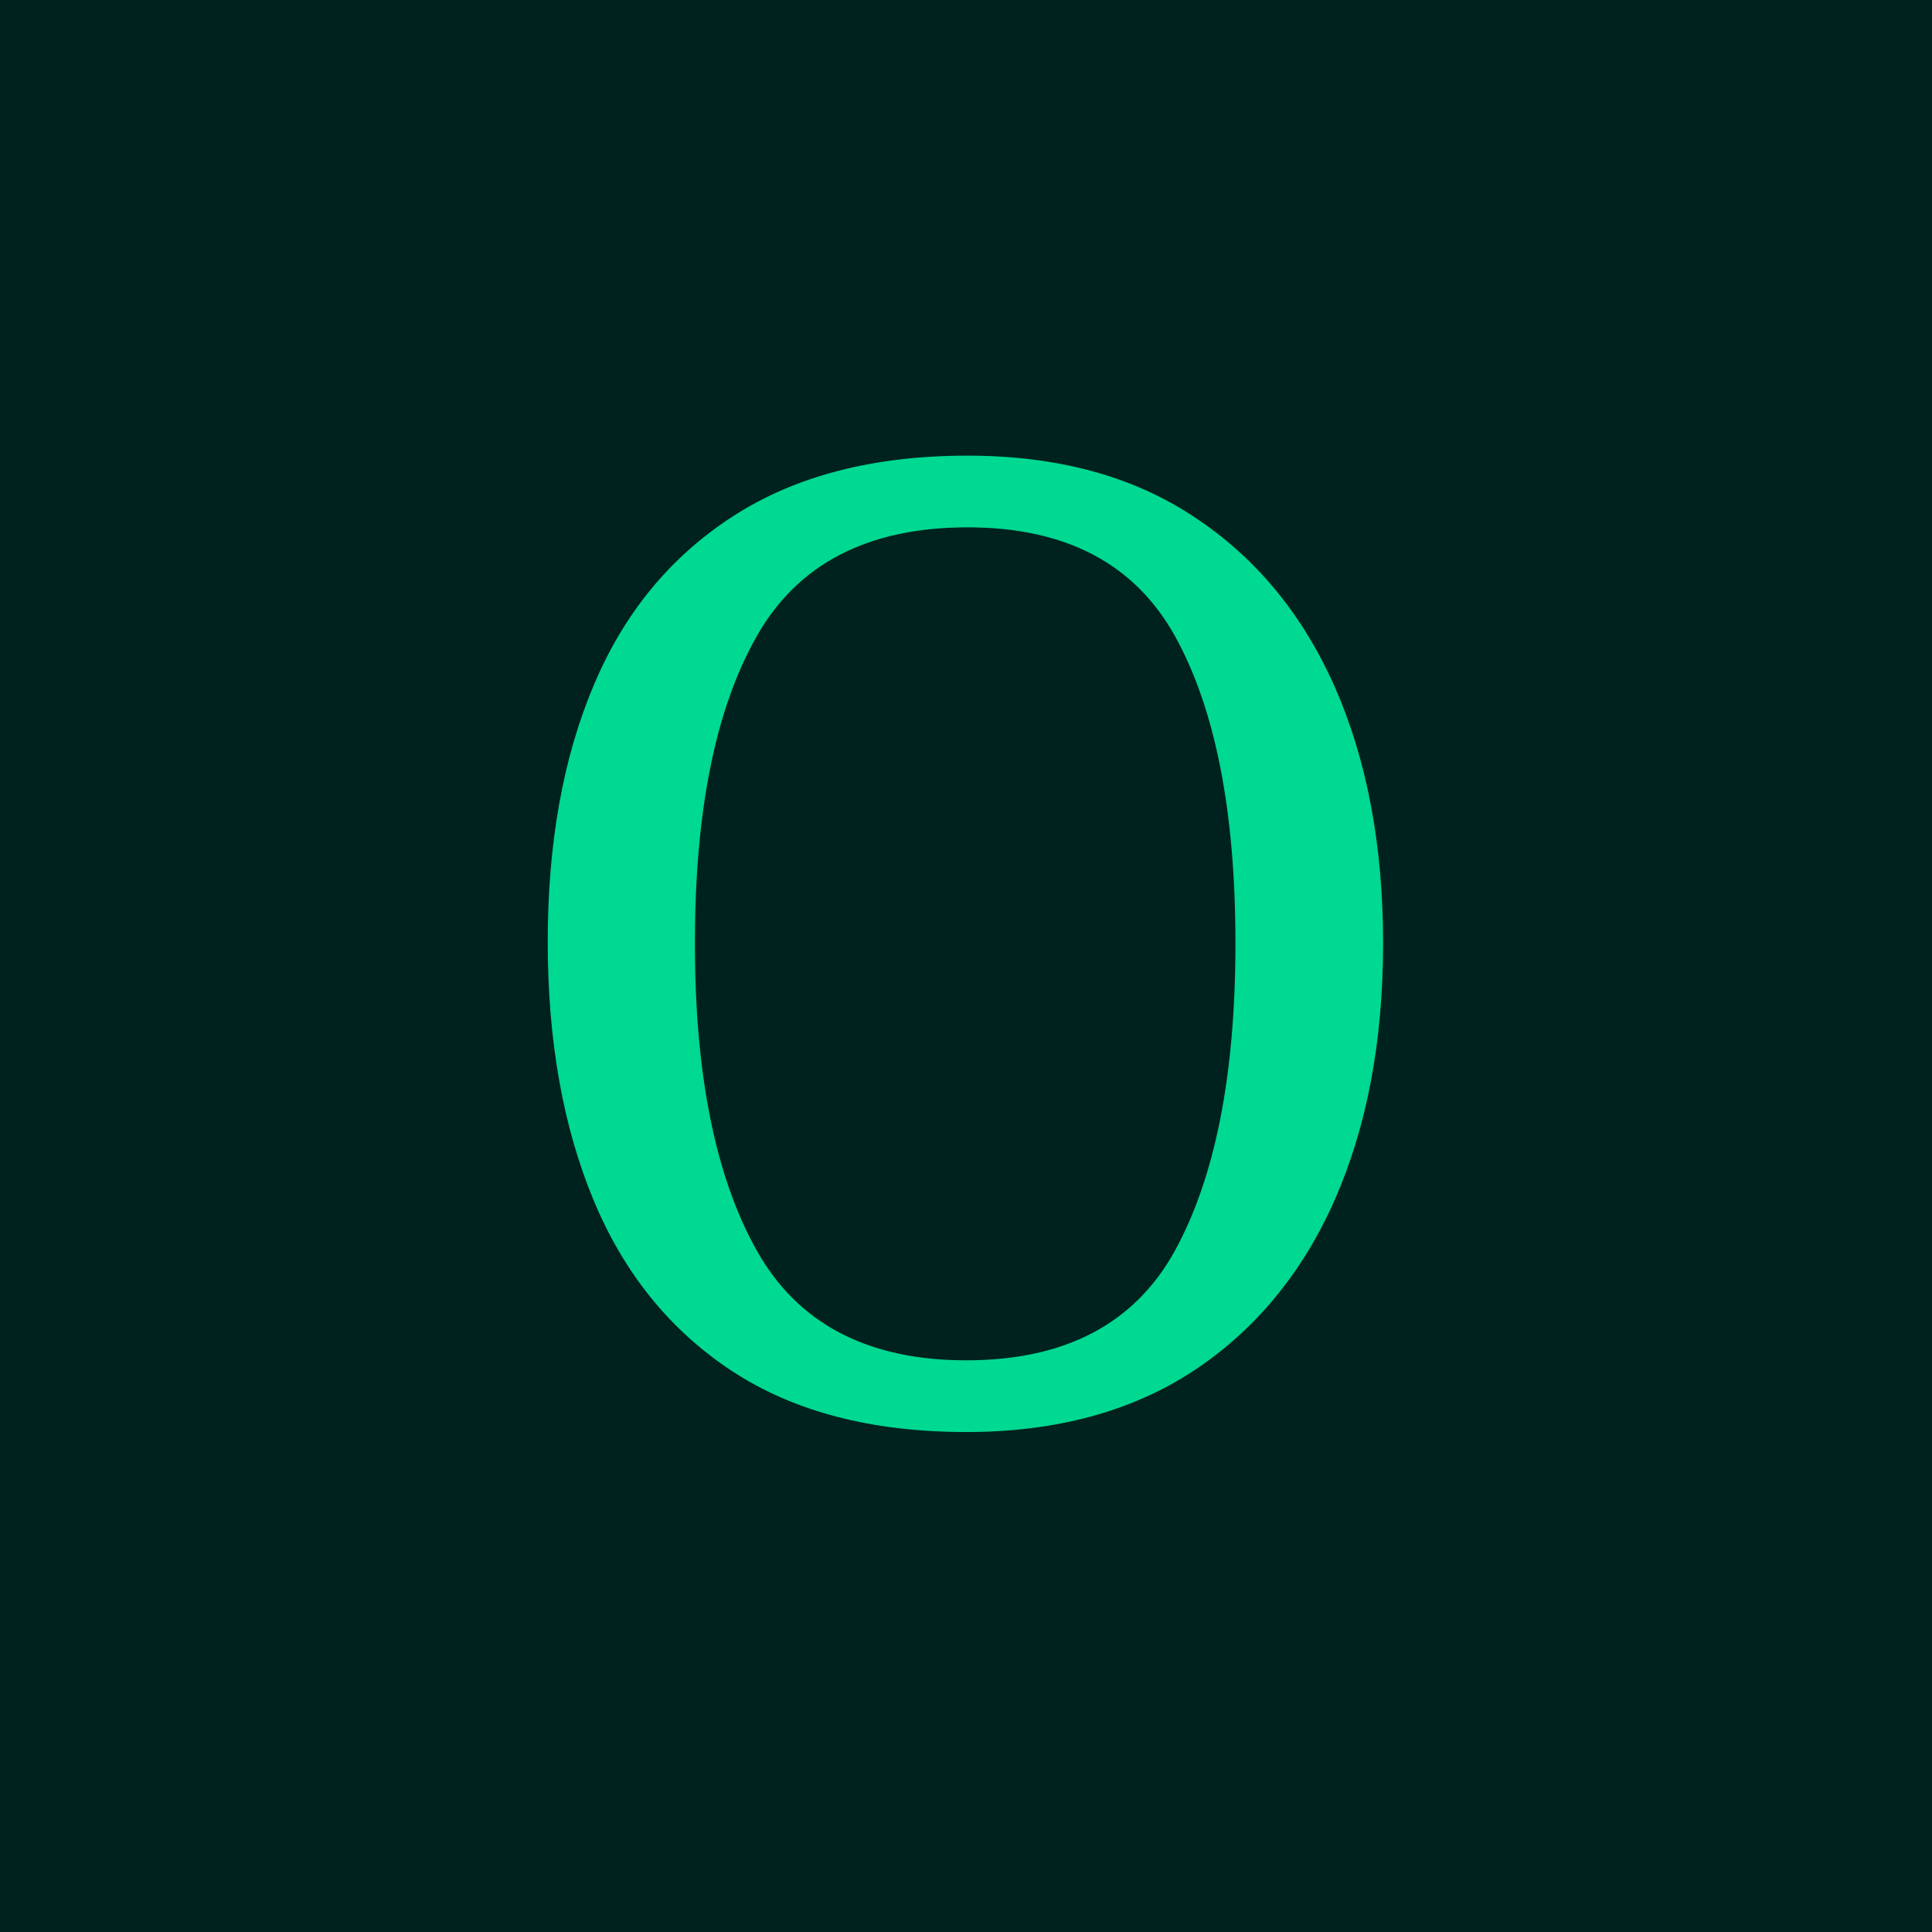
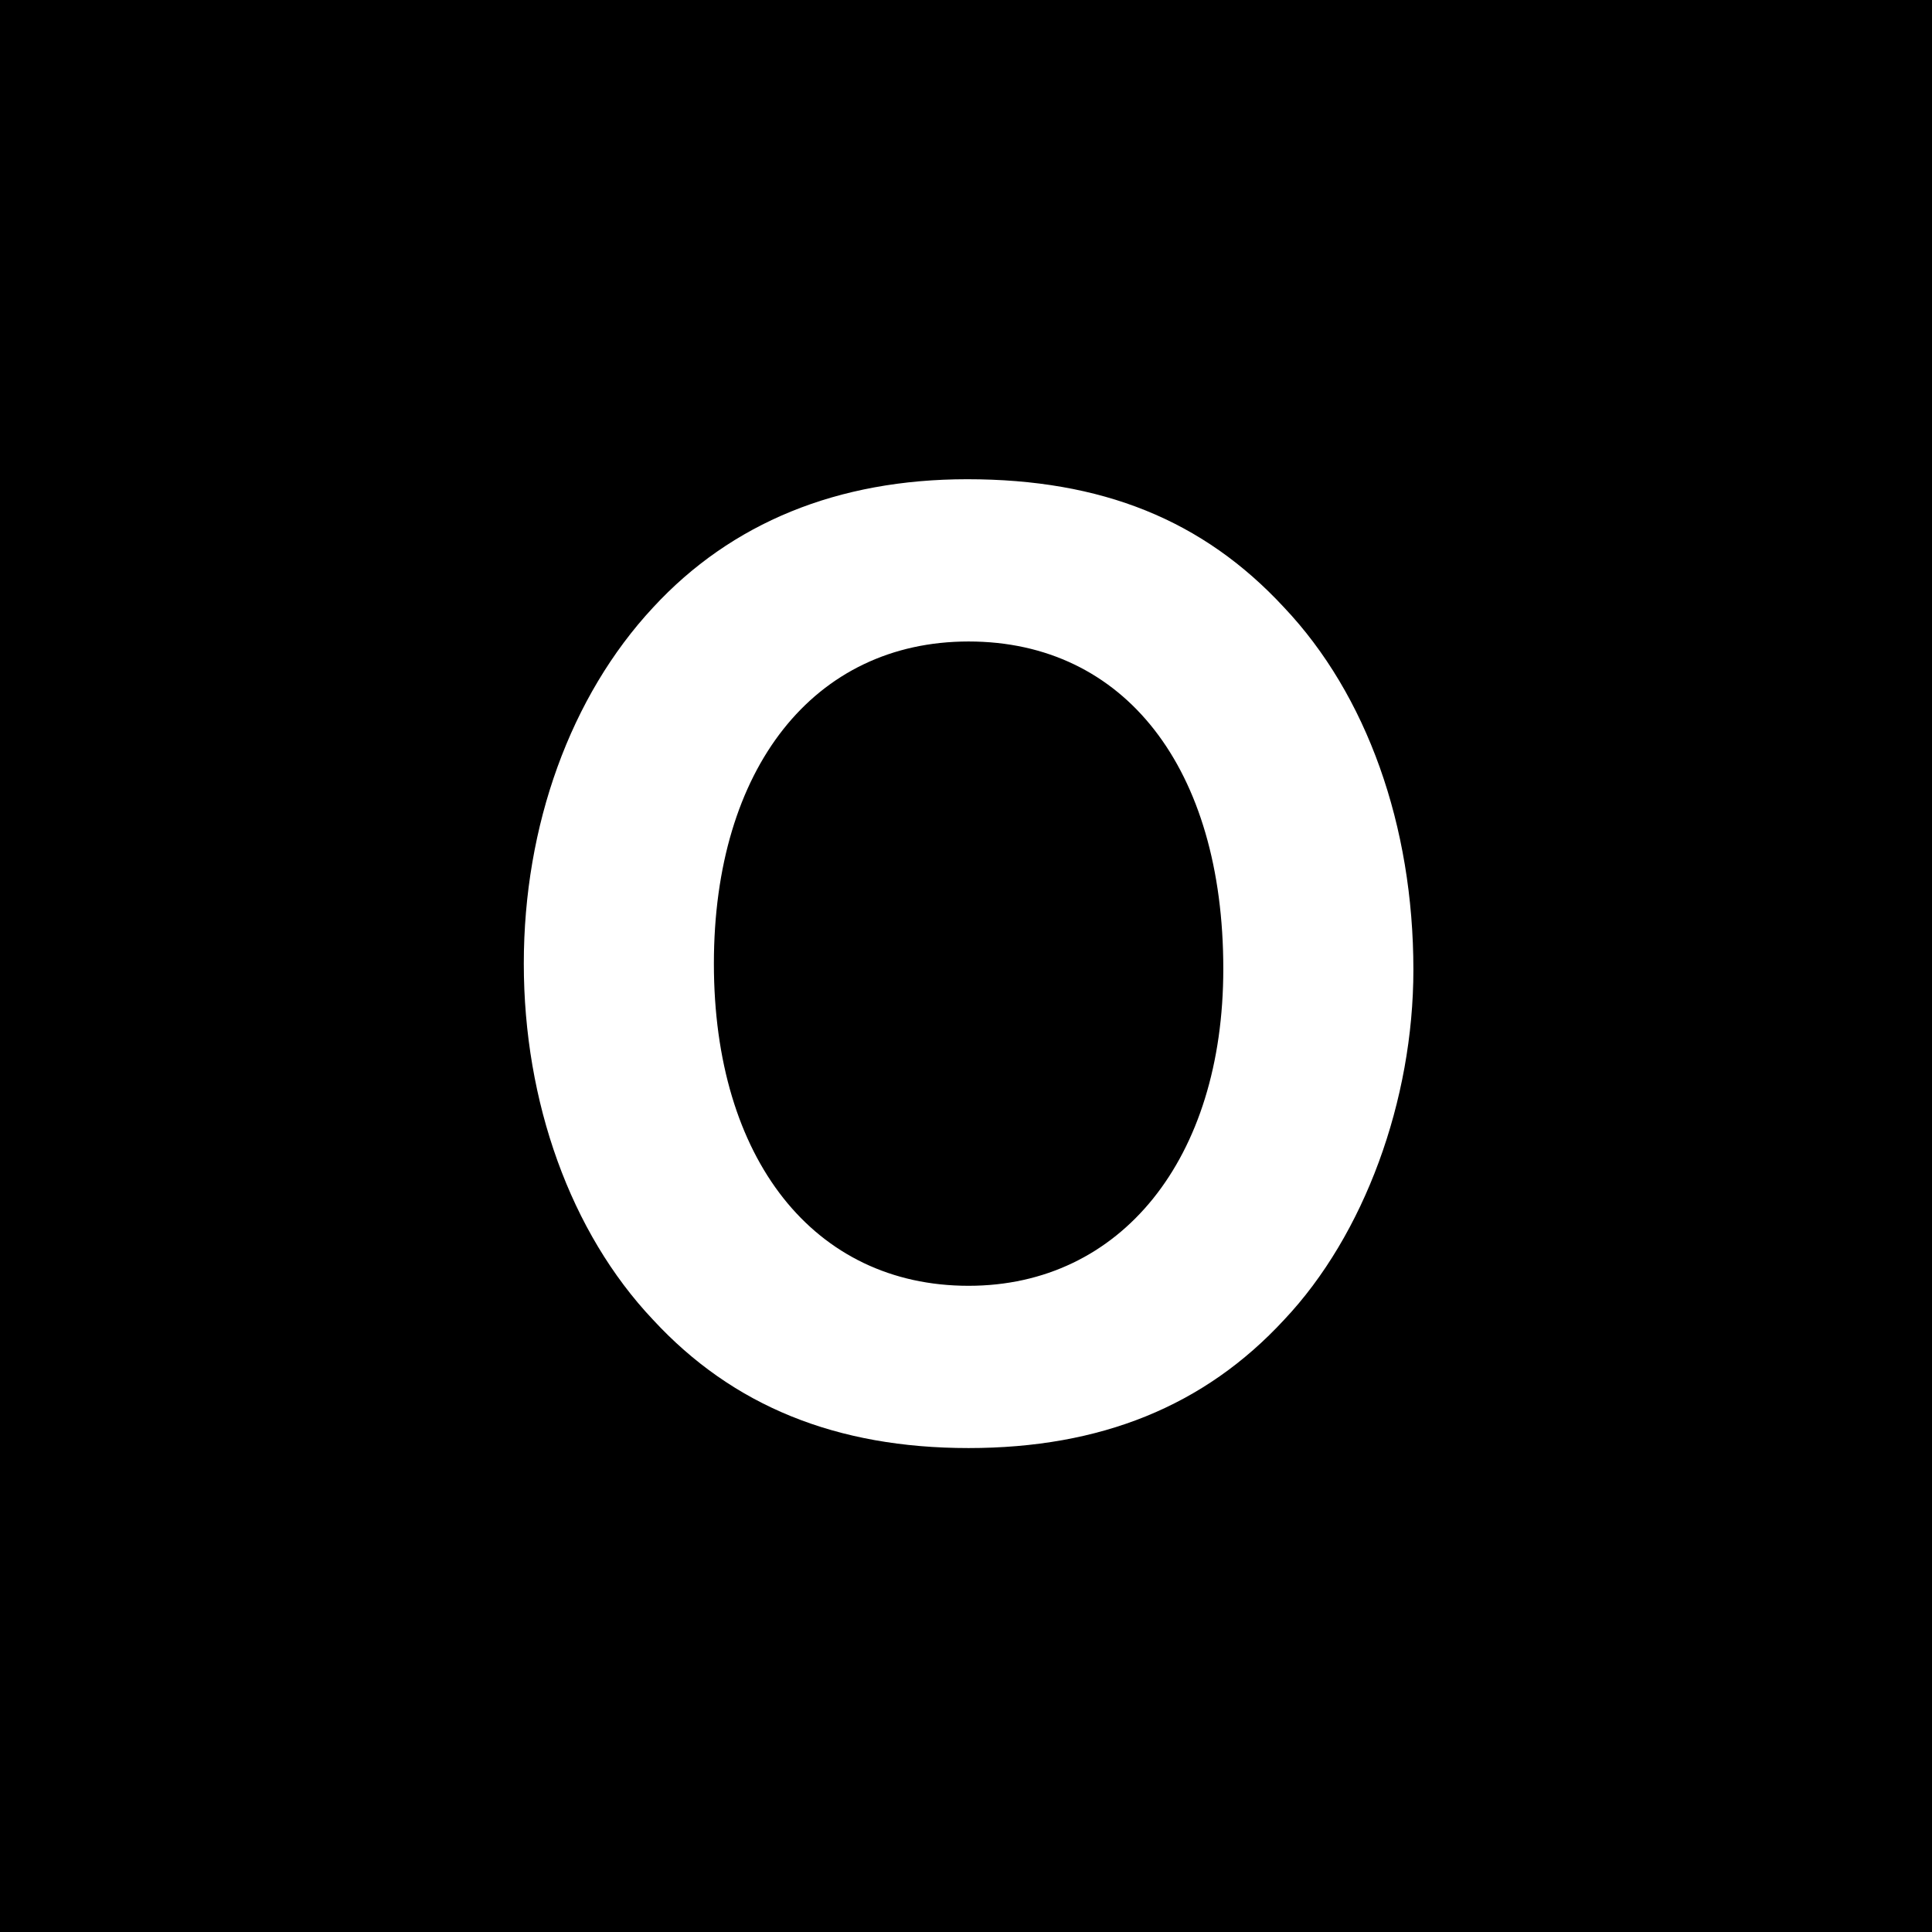
<svg xmlns="http://www.w3.org/2000/svg" viewBox="0 0 64 64">
-   <rect width="64" height="64" fill="#00221F" />
-   <text x="32" y="47" font-size="44" font-family="Georgia,serif" text-anchor="middle" fill="#00D991">O</text>
+   <rect width="64" height="64" fill="#000000" />
+   <text x="32" y="47" font-size="42" font-weight="700" font-family="Helvetica,Arial,sans-serif" text-anchor="middle" fill="#FFFFFF">O</text>
</svg>
